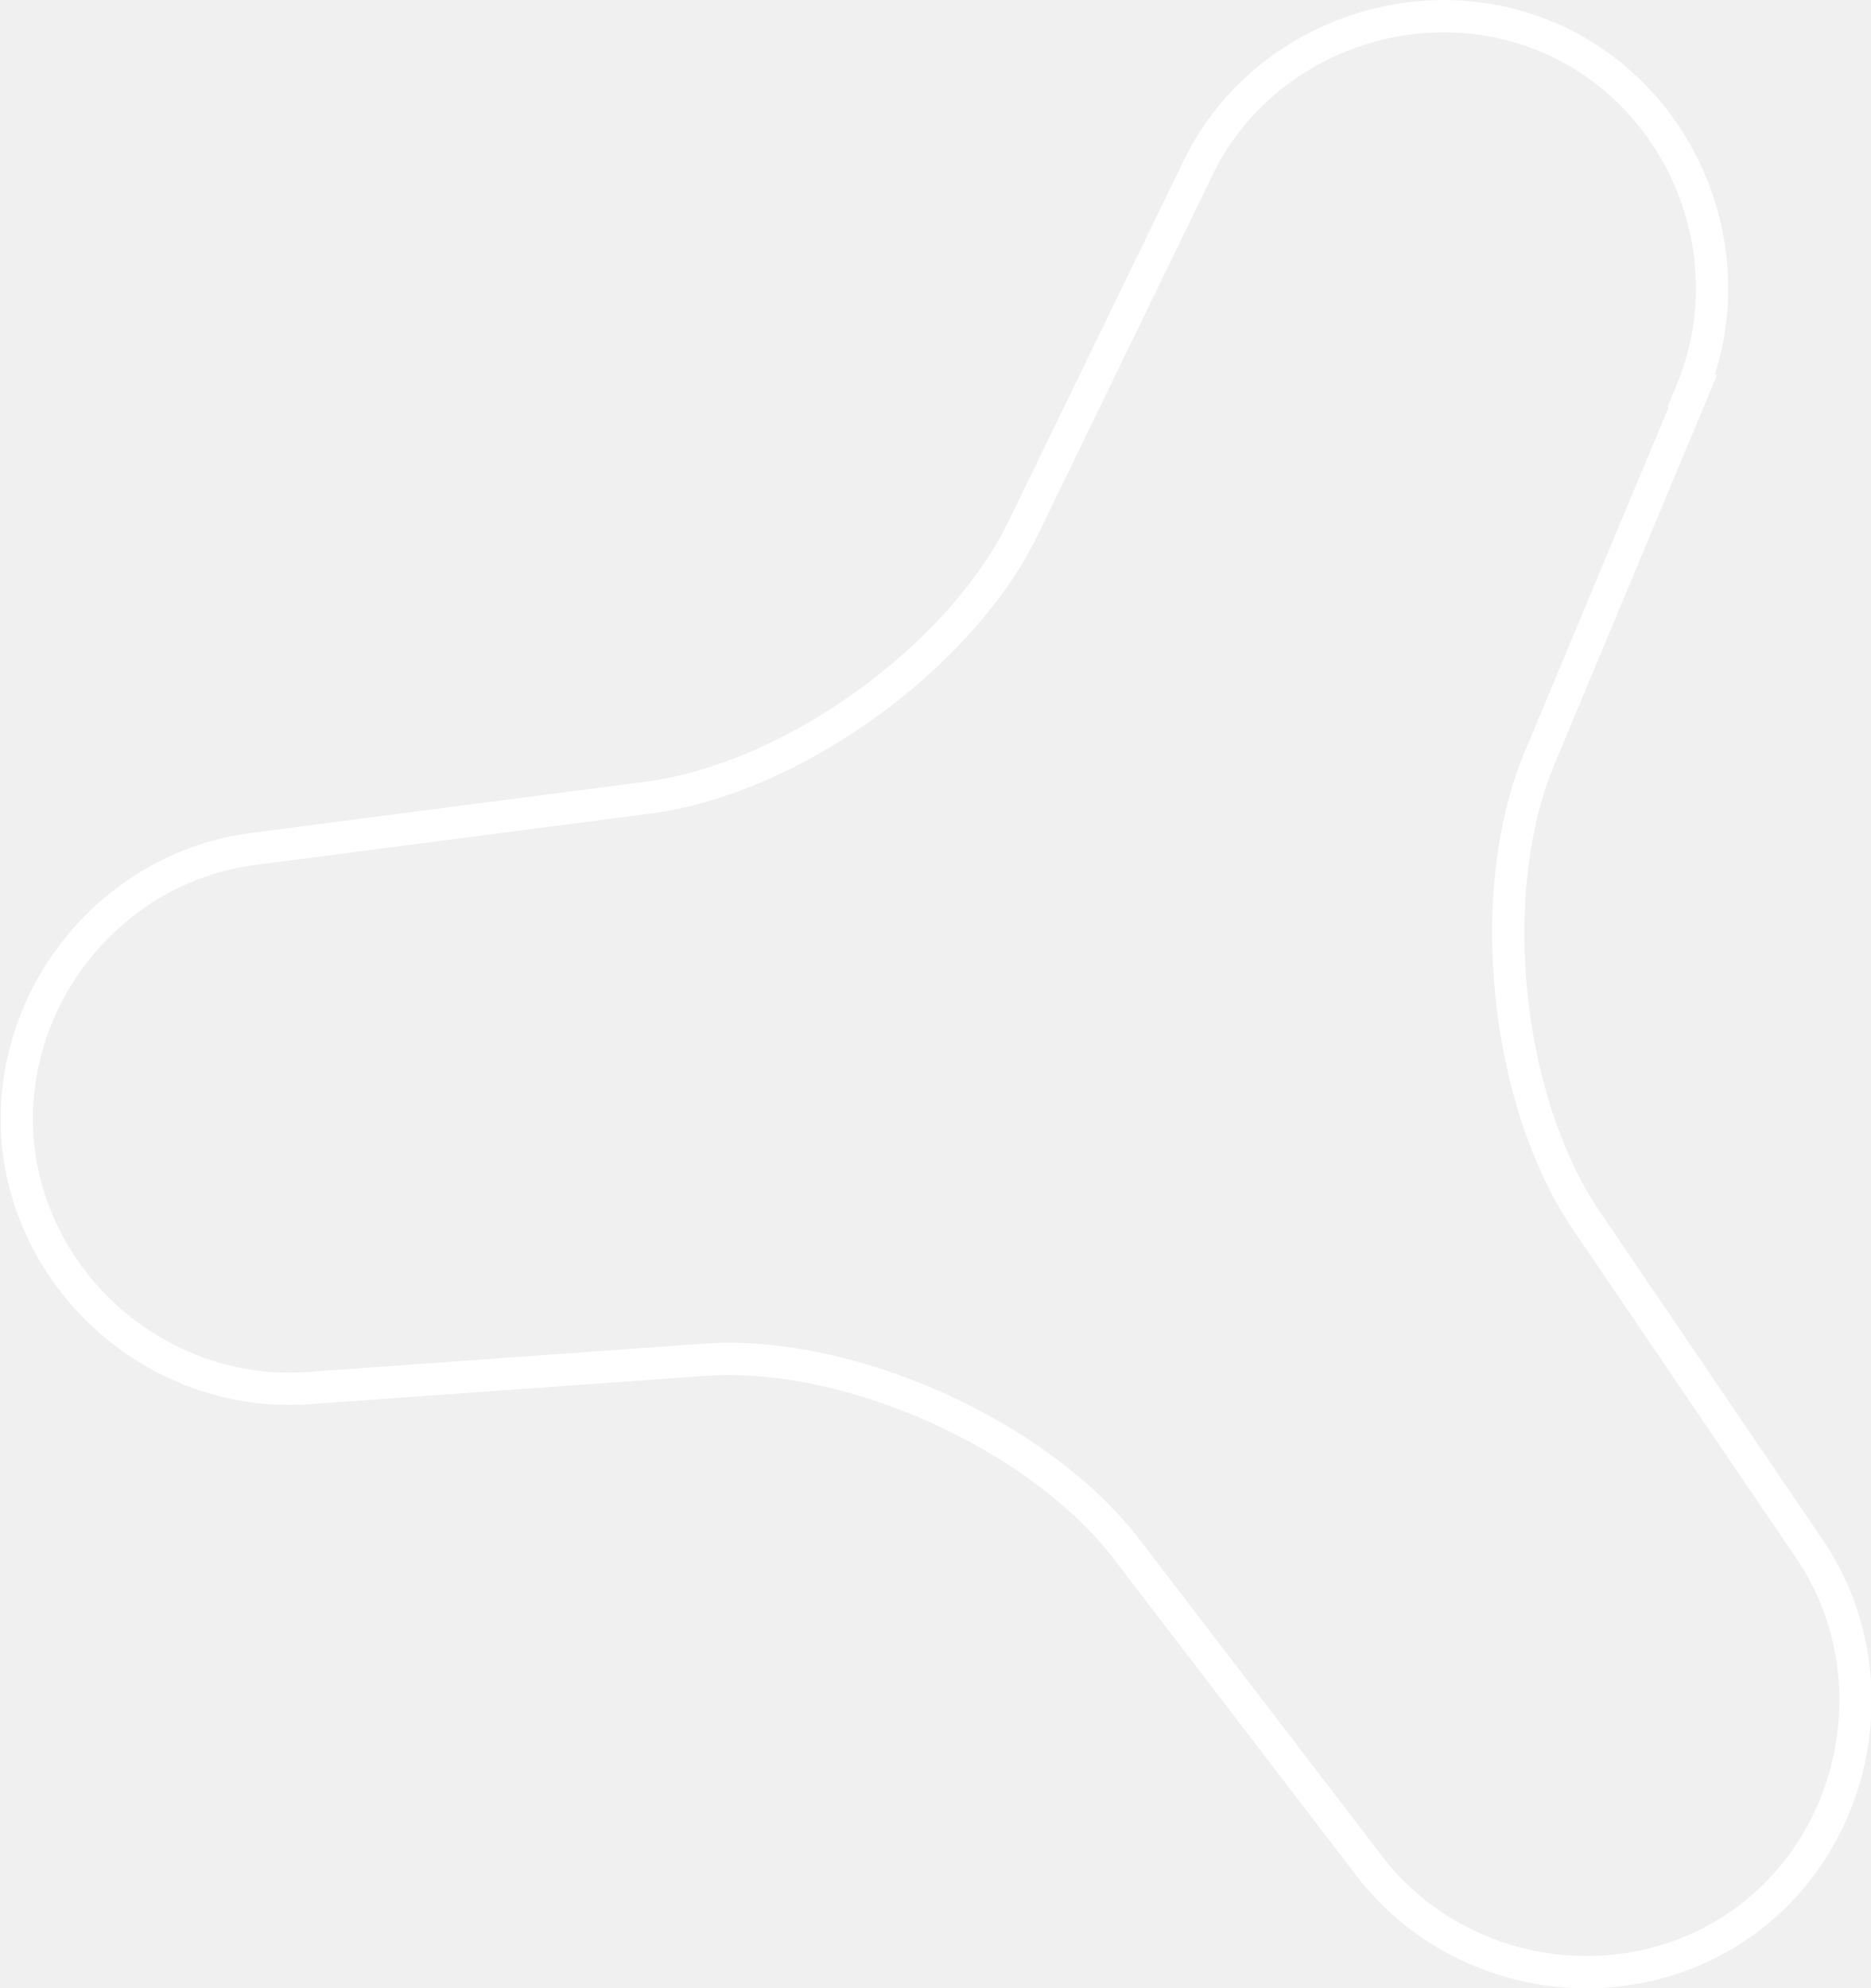
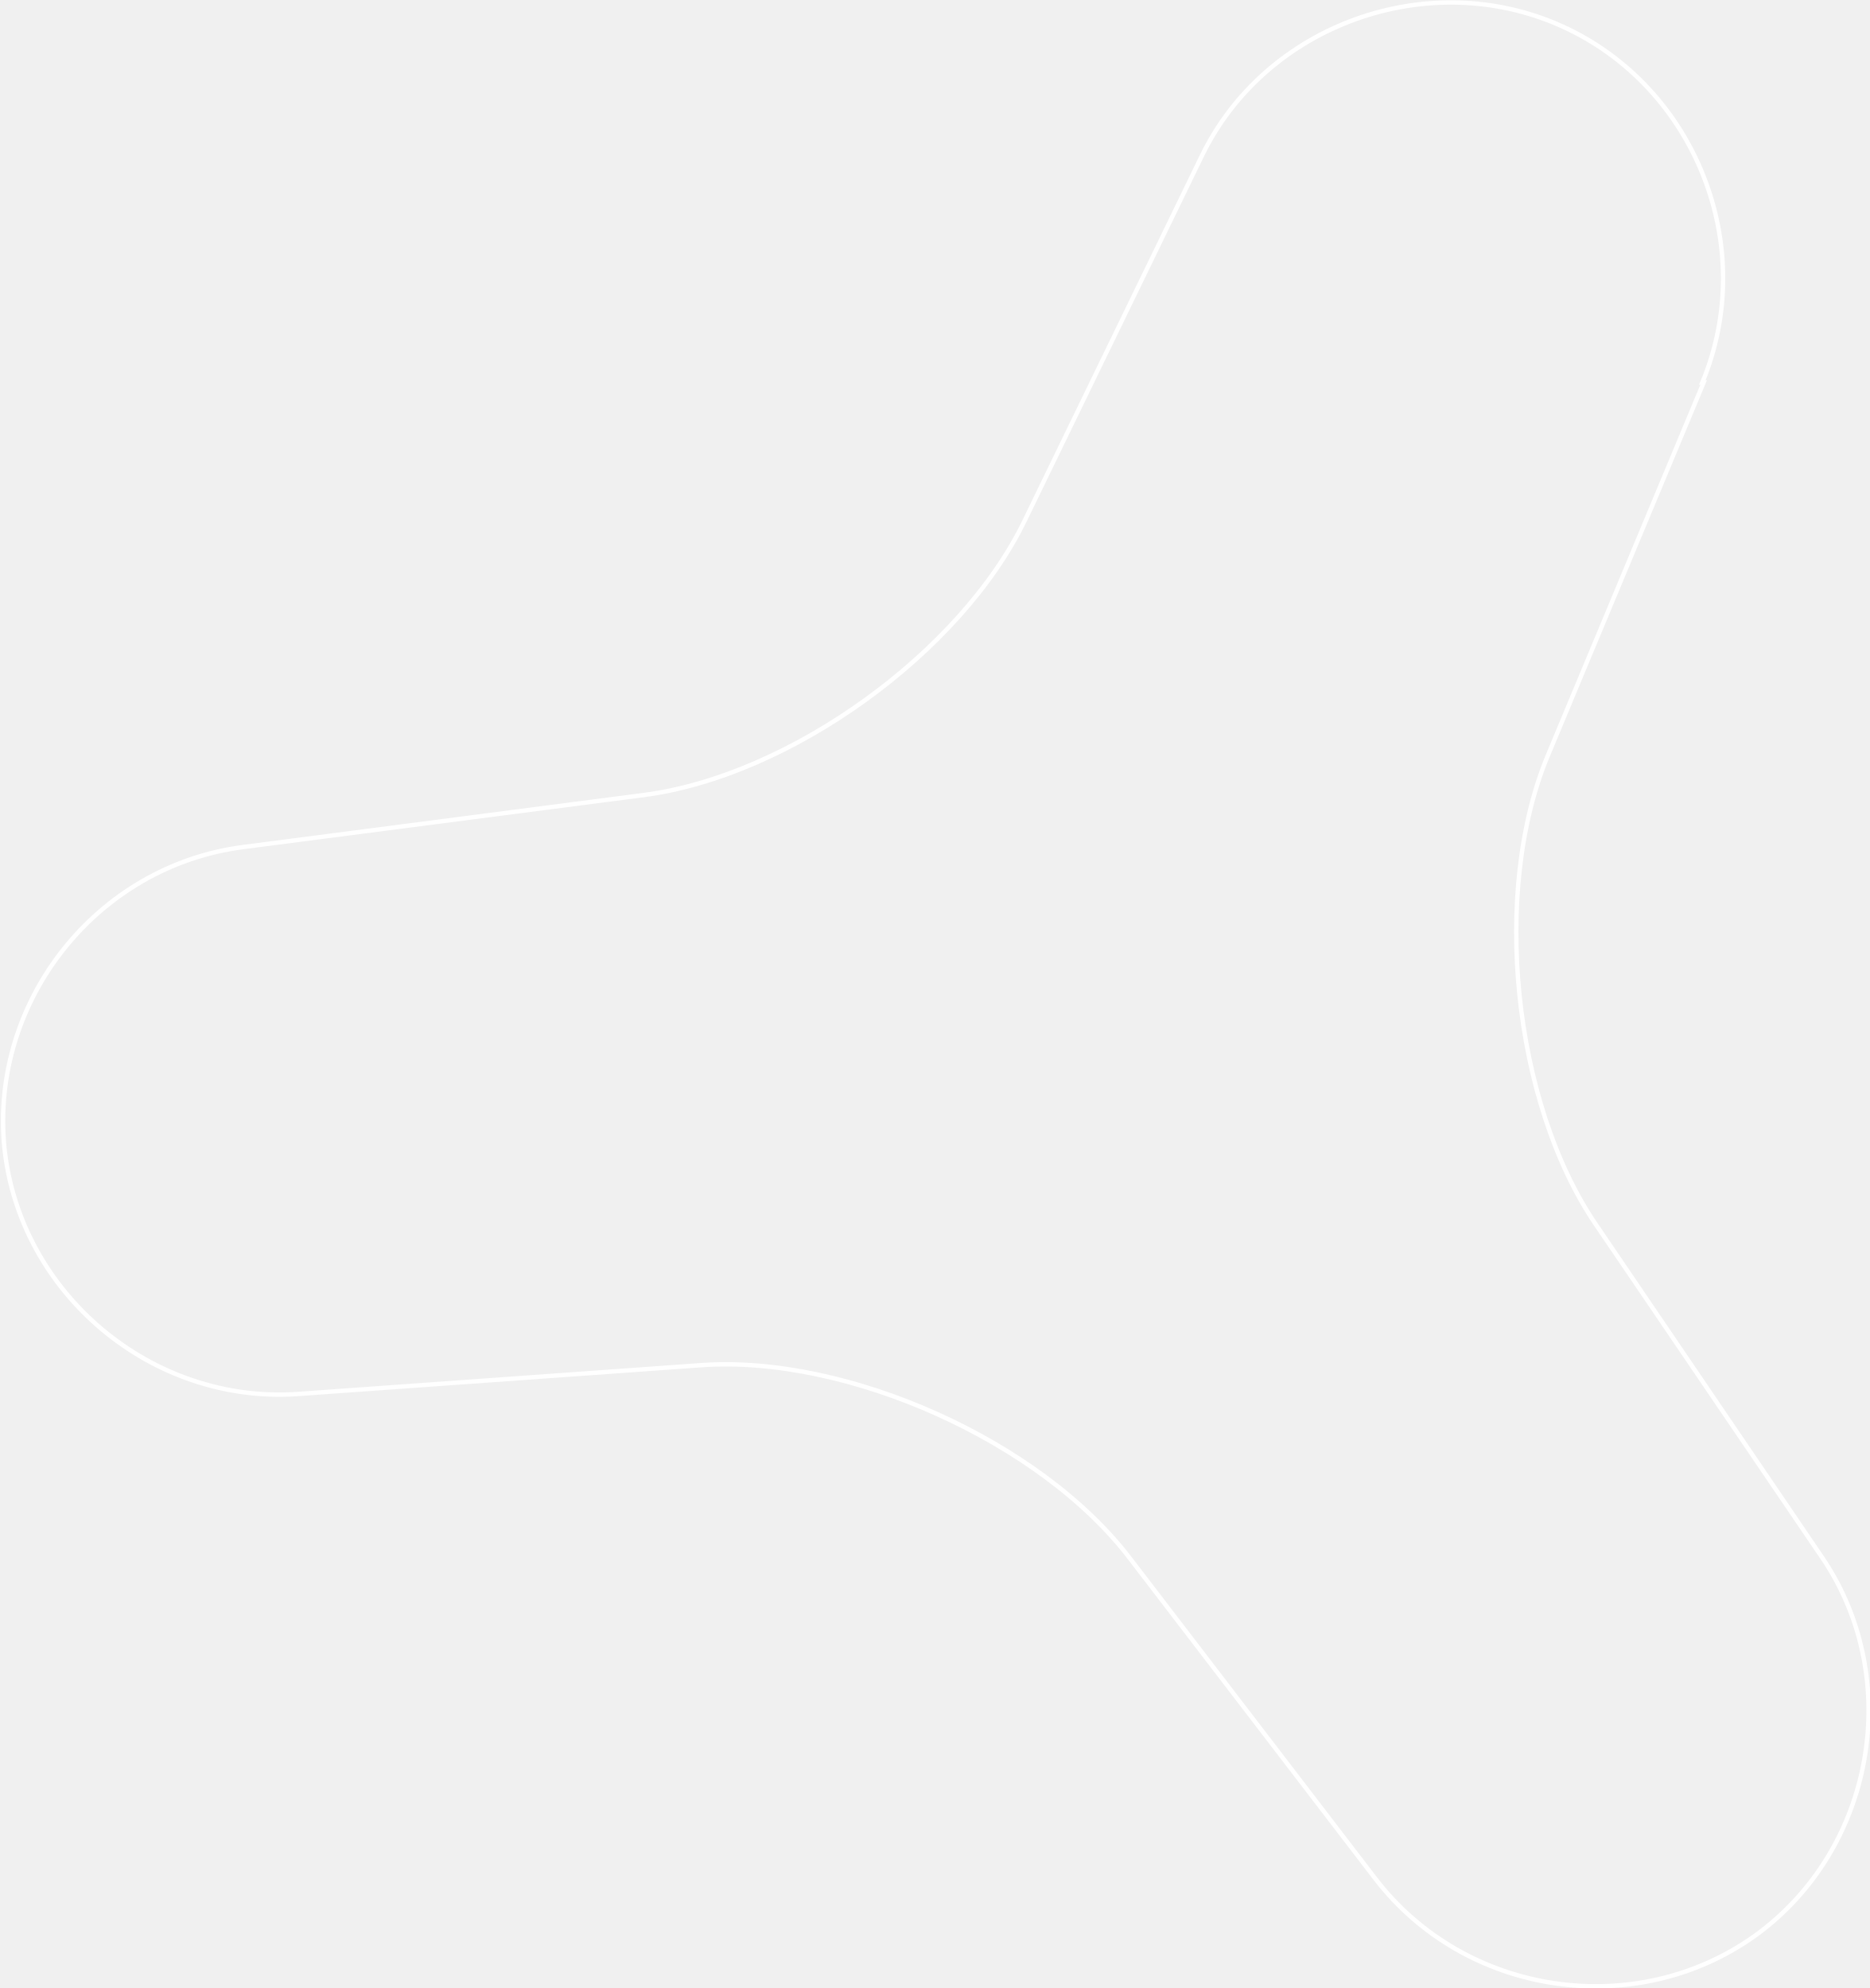
- <svg xmlns="http://www.w3.org/2000/svg" id="Camada_2" data-name="Camada 2" viewBox="0 0 43.5 46.23">
+ <svg xmlns="http://www.w3.org/2000/svg" id="Camada_2" data-name="Camada 2" viewBox="0 0 42.85 45.58">
  <defs>
    <style>
      .cls-1 {
        fill: none;
        stroke: #fff;
        stroke-miterlimit: 10;
-         stroke-width: .75px;
+         stroke-width: .1px;
      }
    </style>
  </defs>
  <g id="Camada_1-2" data-name="Camada 1">
-     <path class="cls-1" d="m39.34,9.09c1.3-3.12-.16-6.79-3.22-8.17-3.06-1.38-6.8-.04-8.26,2.99l-4.05,8.34c-1.46,3.03-5.39,5.87-8.75,6.3l-9.16,1.19c-3.36.43-5.81,3.53-5.48,6.89.35,3.35,3.38,5.89,6.74,5.65l9.23-.66c3.36-.24,7.79,1.75,9.83,4.43l5.63,7.35c2.06,2.68,5.96,3.26,8.7,1.3,2.73-1.97,3.42-5.87,1.55-8.65l-5.21-7.67c-1.89-2.79-2.39-7.63-1.09-10.74l3.57-8.55Z" />
+     <path class="cls-1" d="m39.02,8.77c1.3-3.12-.16-6.79-3.22-8.17-3.06-1.38-6.8-.04-8.26,2.99l-4.05,8.34c-1.46,3.03-5.39,5.87-8.75,6.3l-9.16,1.19c-3.36.43-5.81,3.53-5.48,6.89.35,3.35,3.38,5.89,6.74,5.65l9.23-.66c3.36-.24,7.79,1.75,9.83,4.43l5.63,7.35c2.06,2.68,5.96,3.26,8.7,1.3,2.73-1.97,3.42-5.87,1.55-8.65l-5.21-7.67c-1.89-2.79-2.39-7.63-1.09-10.74l3.57-8.55Z" />
  </g>
</svg>
